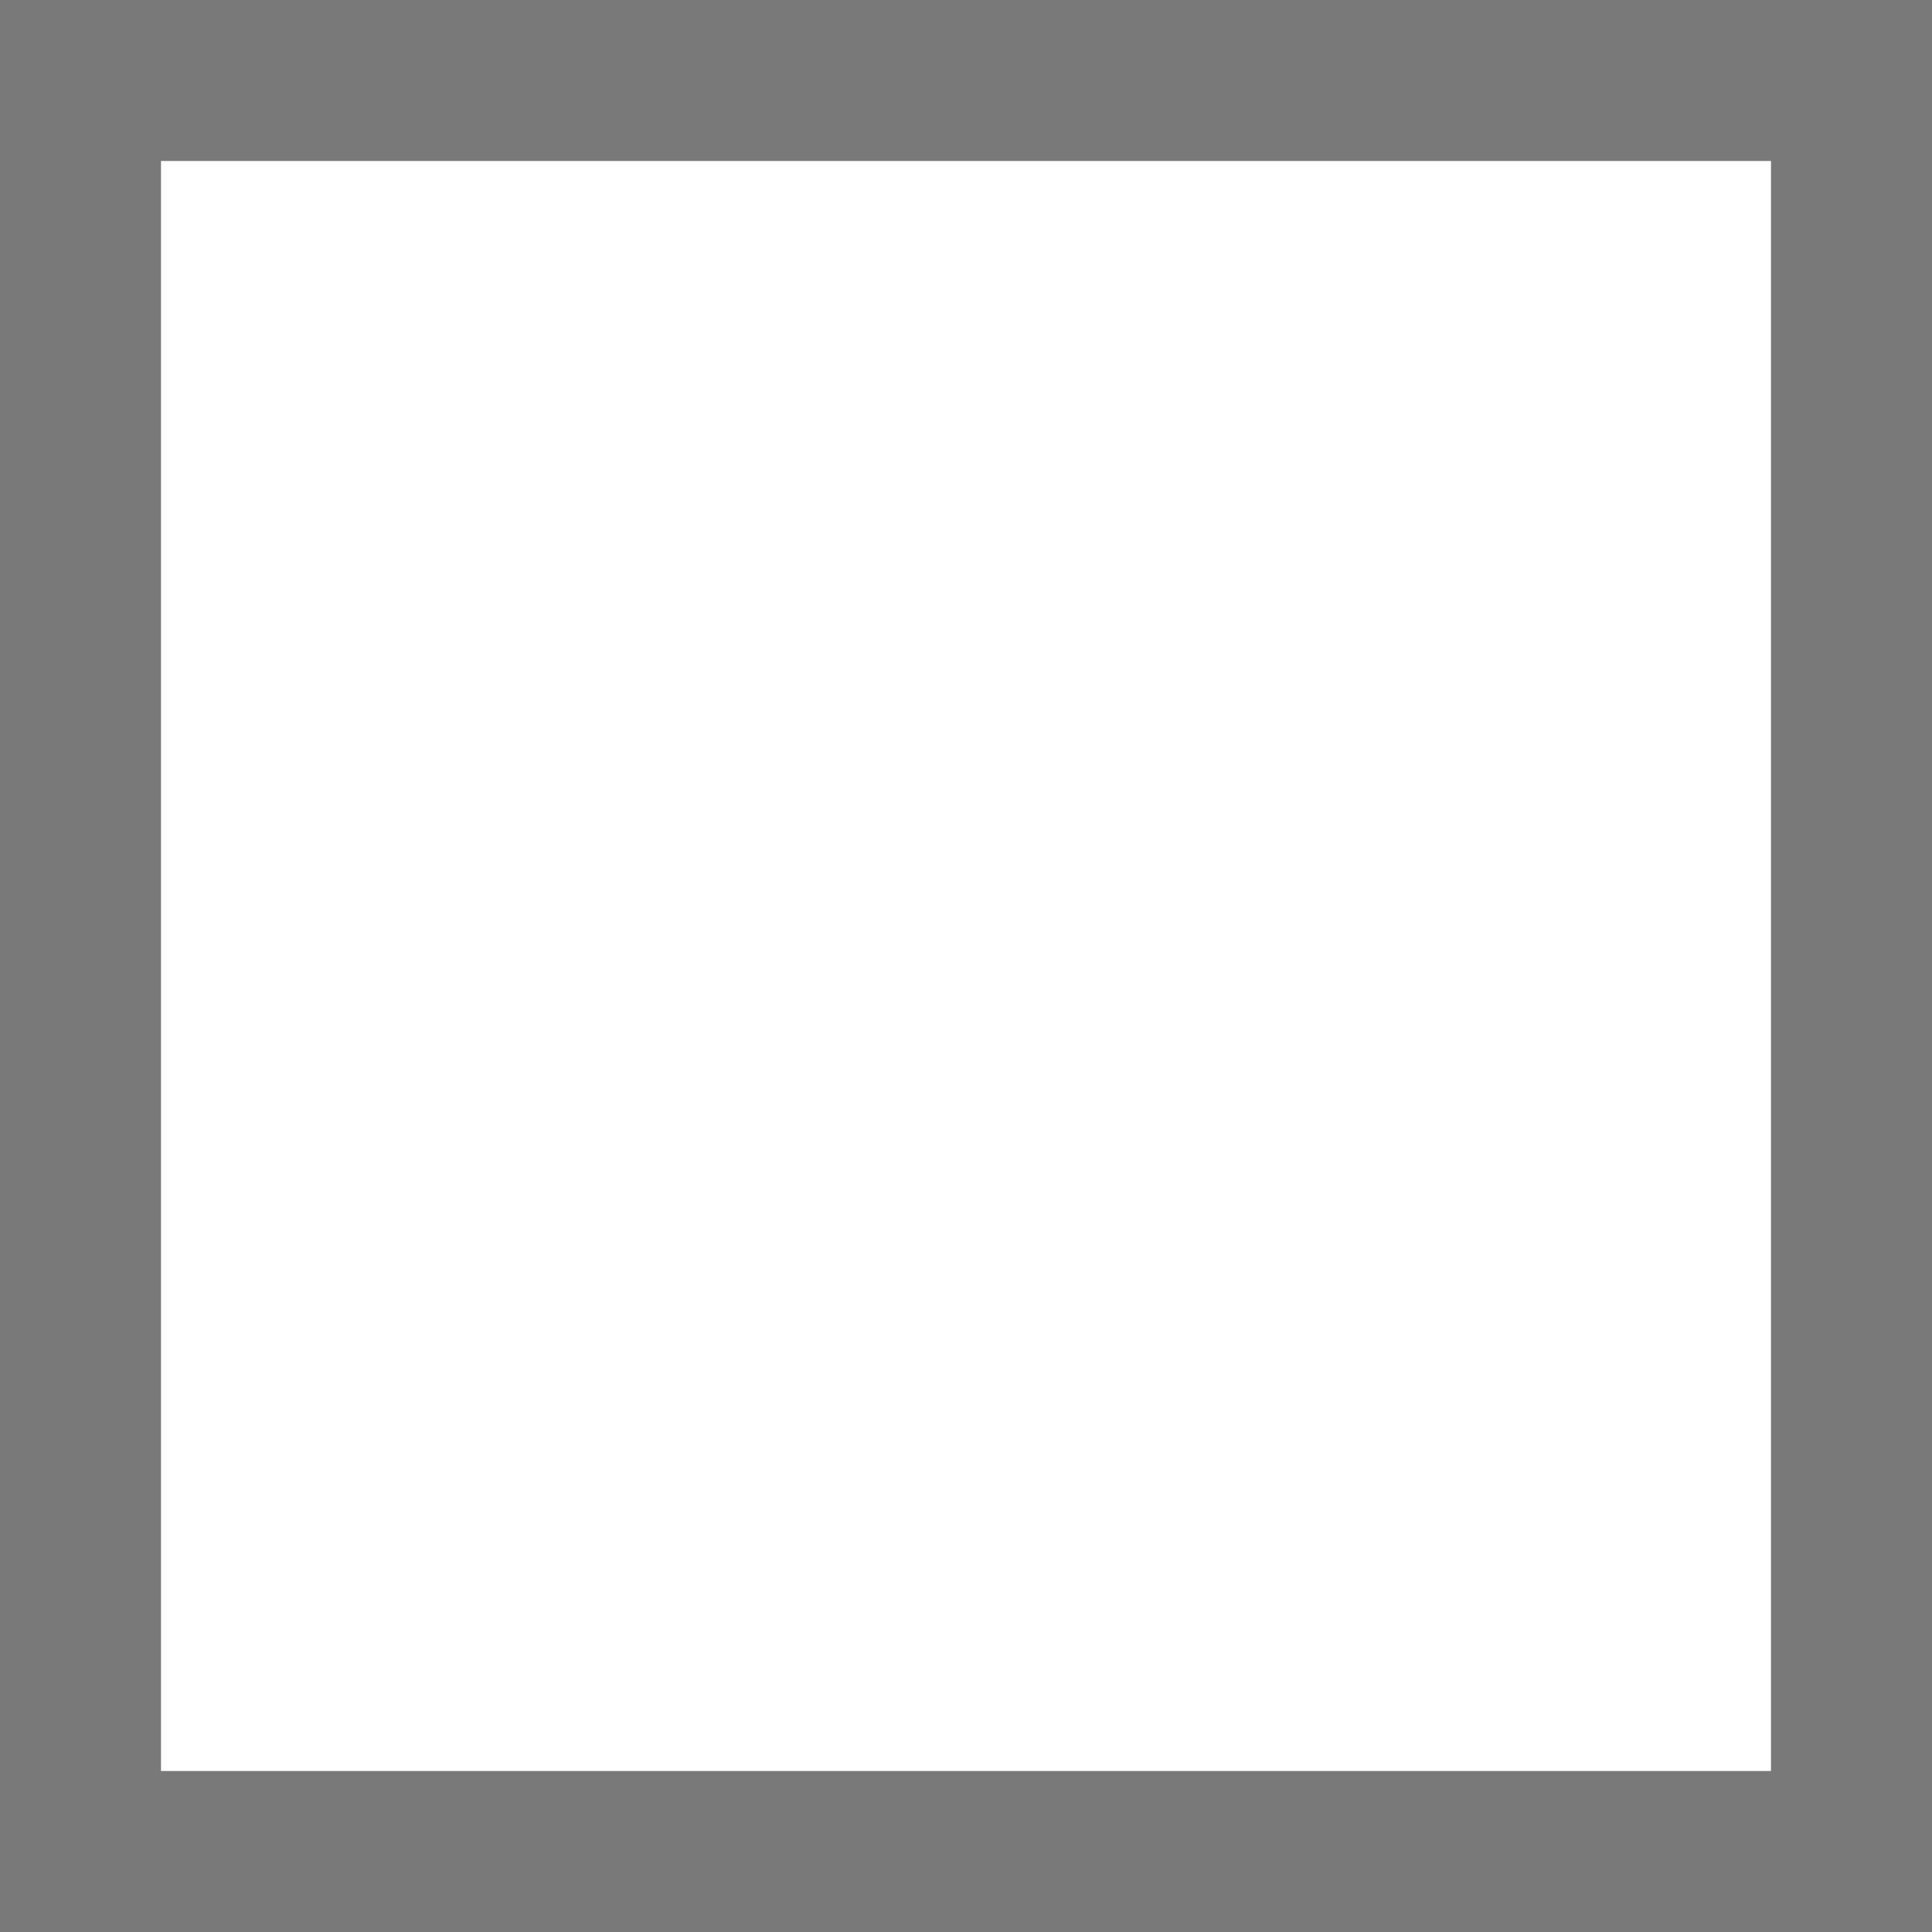
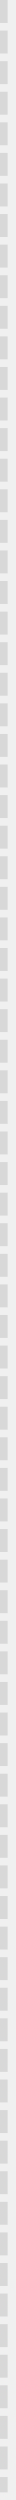
- <svg xmlns="http://www.w3.org/2000/svg" version="1.1" width="12px" height="12px" viewBox="665 527  12 12">
-   <path d="M 665.5 527.5  L 676.5 527.5  L 676.5 538.5  L 665.5 538.5  L 665.5 527.5  Z " fill-rule="nonzero" fill="#ffffff" stroke="none" />
-   <path d="M 665.5 527.5  L 676.5 527.5  L 676.5 538.5  L 665.5 538.5  L 665.5 527.5  Z " stroke-width="1" stroke="#797979" fill="none" />
+ <svg xmlns="http://www.w3.org/2000/svg" version="1.1" width="2px" height="327px">
+   <g transform="matrix(1 0 0 1 -287 -145 )">
+     <path d="M 287.5 145  L 287.5 471  " stroke-width="1" stroke-dasharray="3,1" stroke="#d8d8d8" fill="none" />
+   </g>
</svg>
